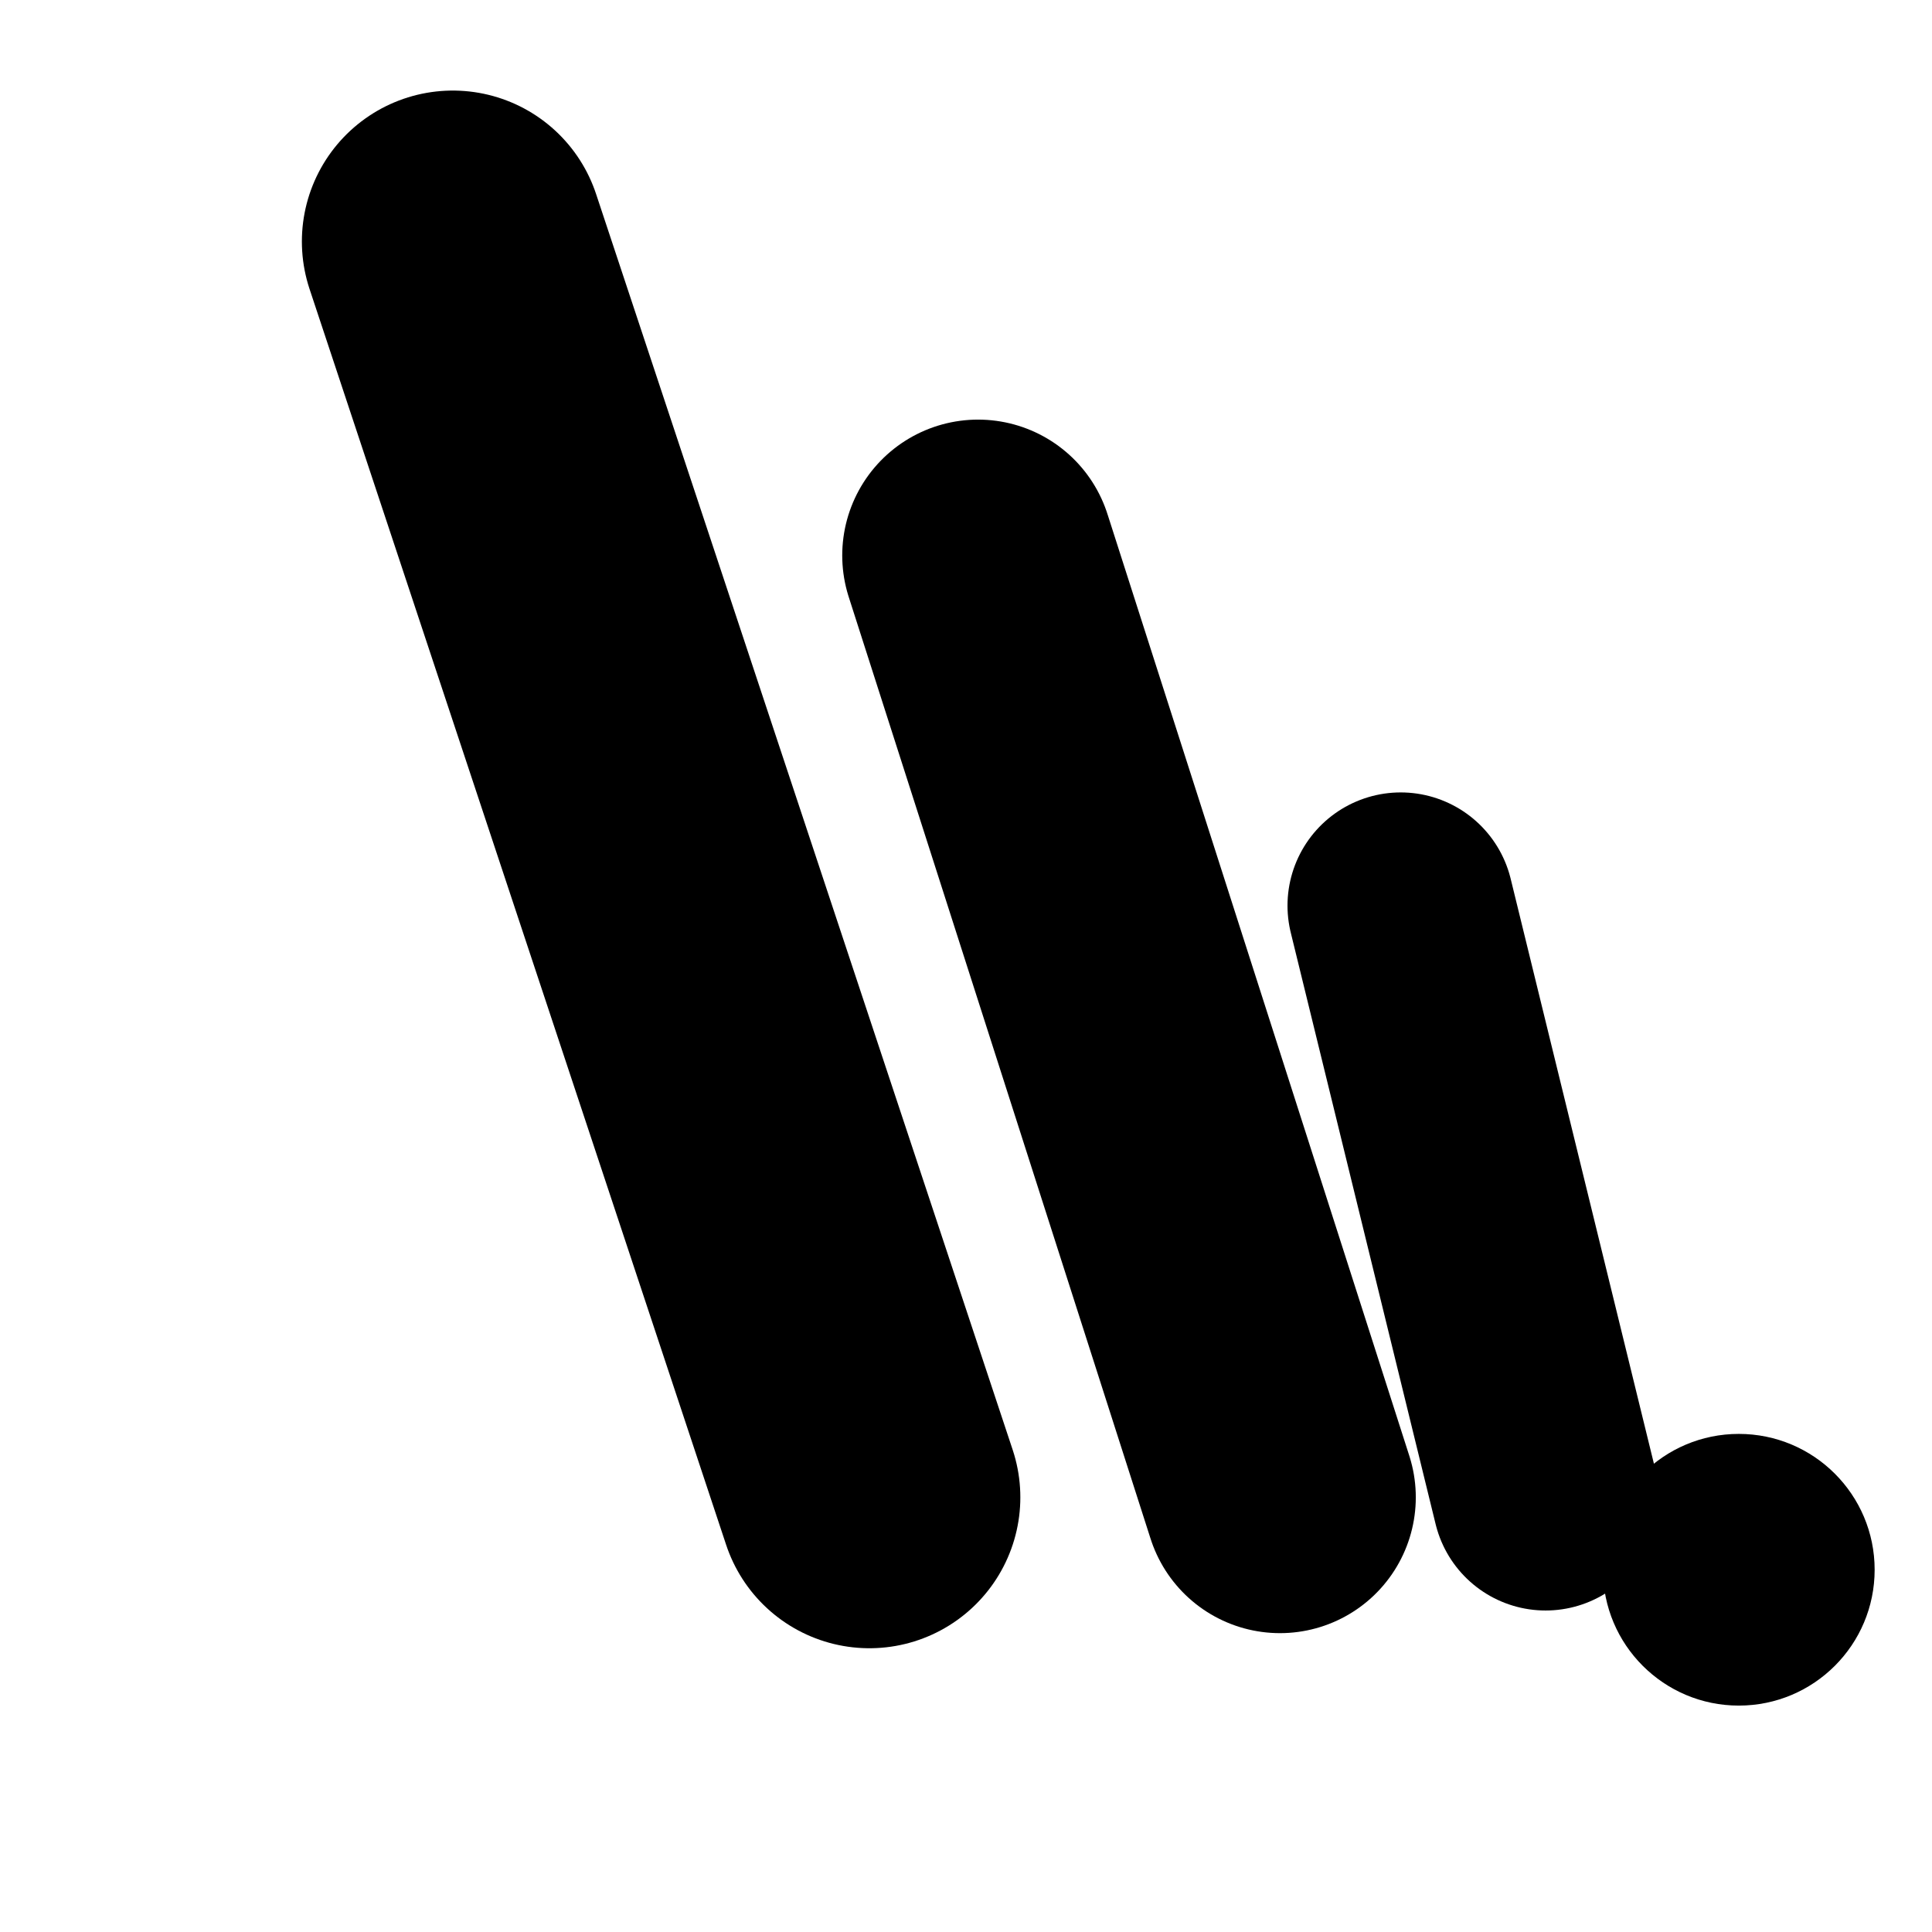
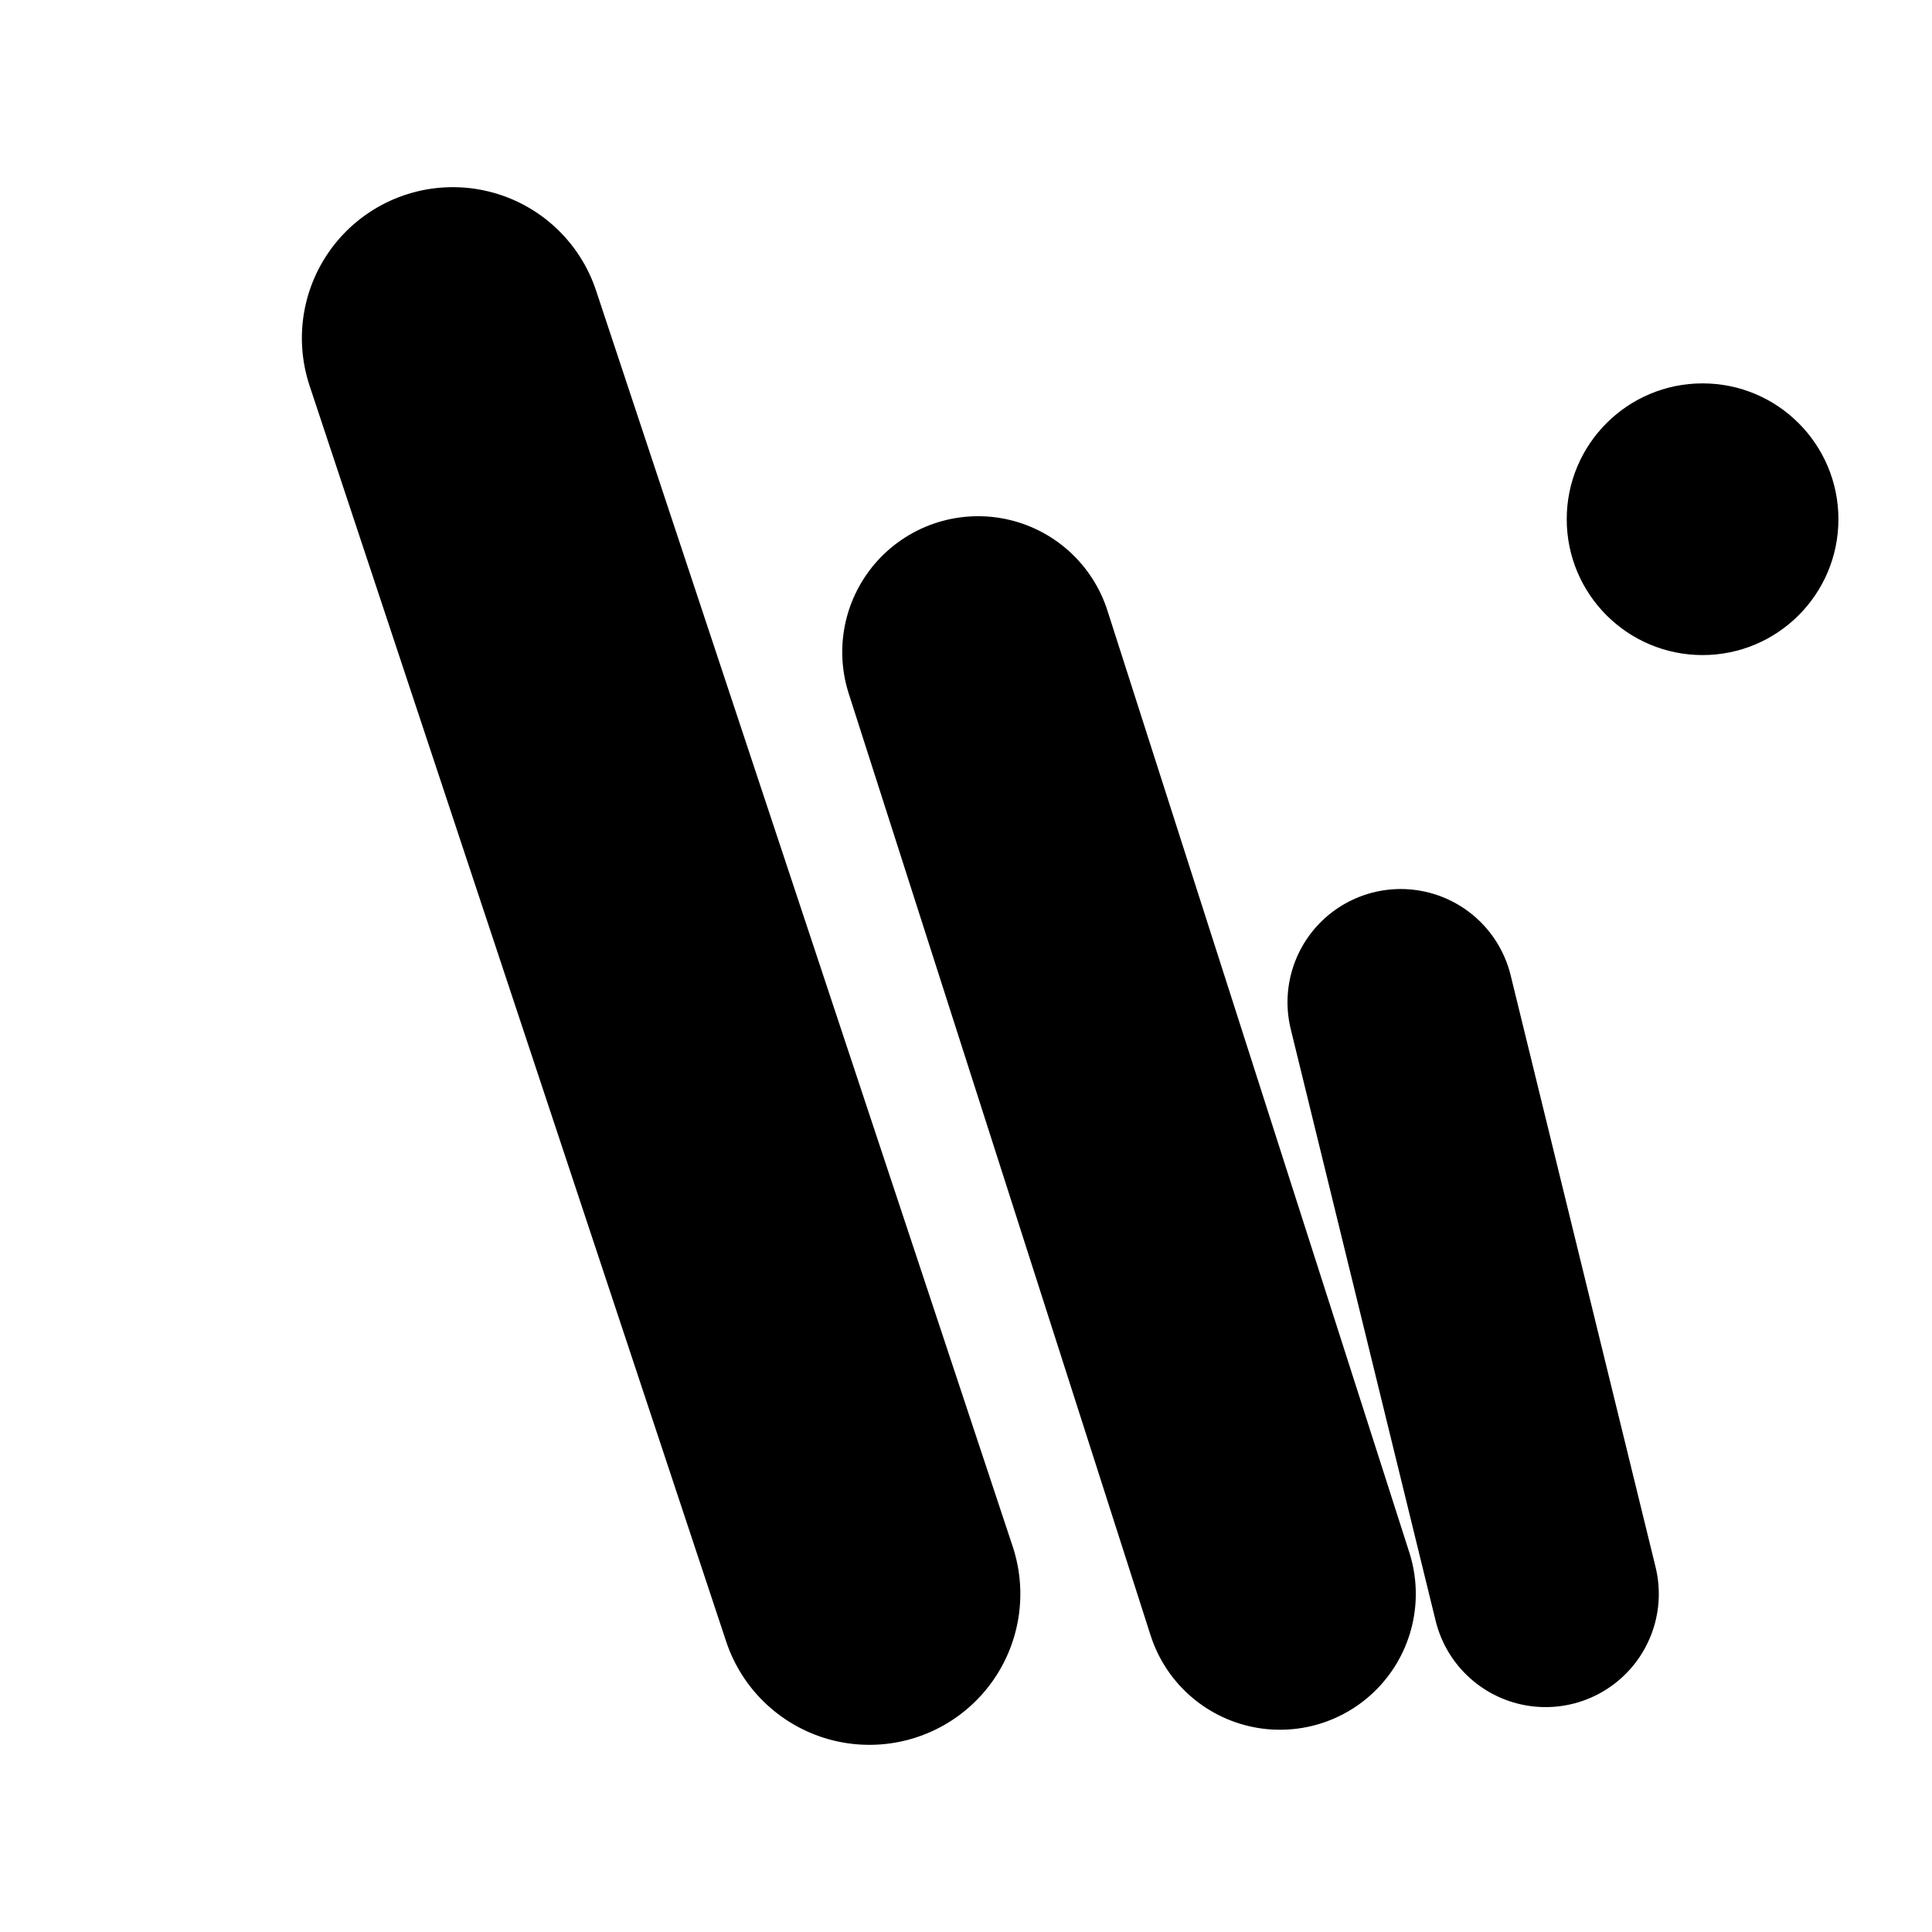
<svg xmlns="http://www.w3.org/2000/svg" width="16" height="16" viewBox="0 0 16 16" fill="none">
  <g stroke="currentColor" stroke-linecap="round">
-     <line x1="3.75" y1="2.0" x2="7.2" y2="12.4" stroke-width="2.5" />
-     <line x1="8.1" y1="4.6" x2="10.6" y2="12.4" stroke-width="2.25" />
-     <line x1="11.6" y1="7.5" x2="12.8" y2="12.4" stroke-width="1.875" />
+     <line x1="3.75" y1="2.8" x2="7.2" y2="13.2" stroke-width="2.5" />
+     <line x1="8.1" y1="5.4" x2="10.6" y2="13.2" stroke-width="2.25" />
+     <line x1="11.6" y1="8.3" x2="12.8" y2="13.2" stroke-width="1.875" />
  </g>
-   <circle cx="14.4" cy="13.0" r="1.125" fill="currentColor" />
+   <circle cx="14.1" cy="4.3" r="1.125" fill="currentColor" />
</svg>
